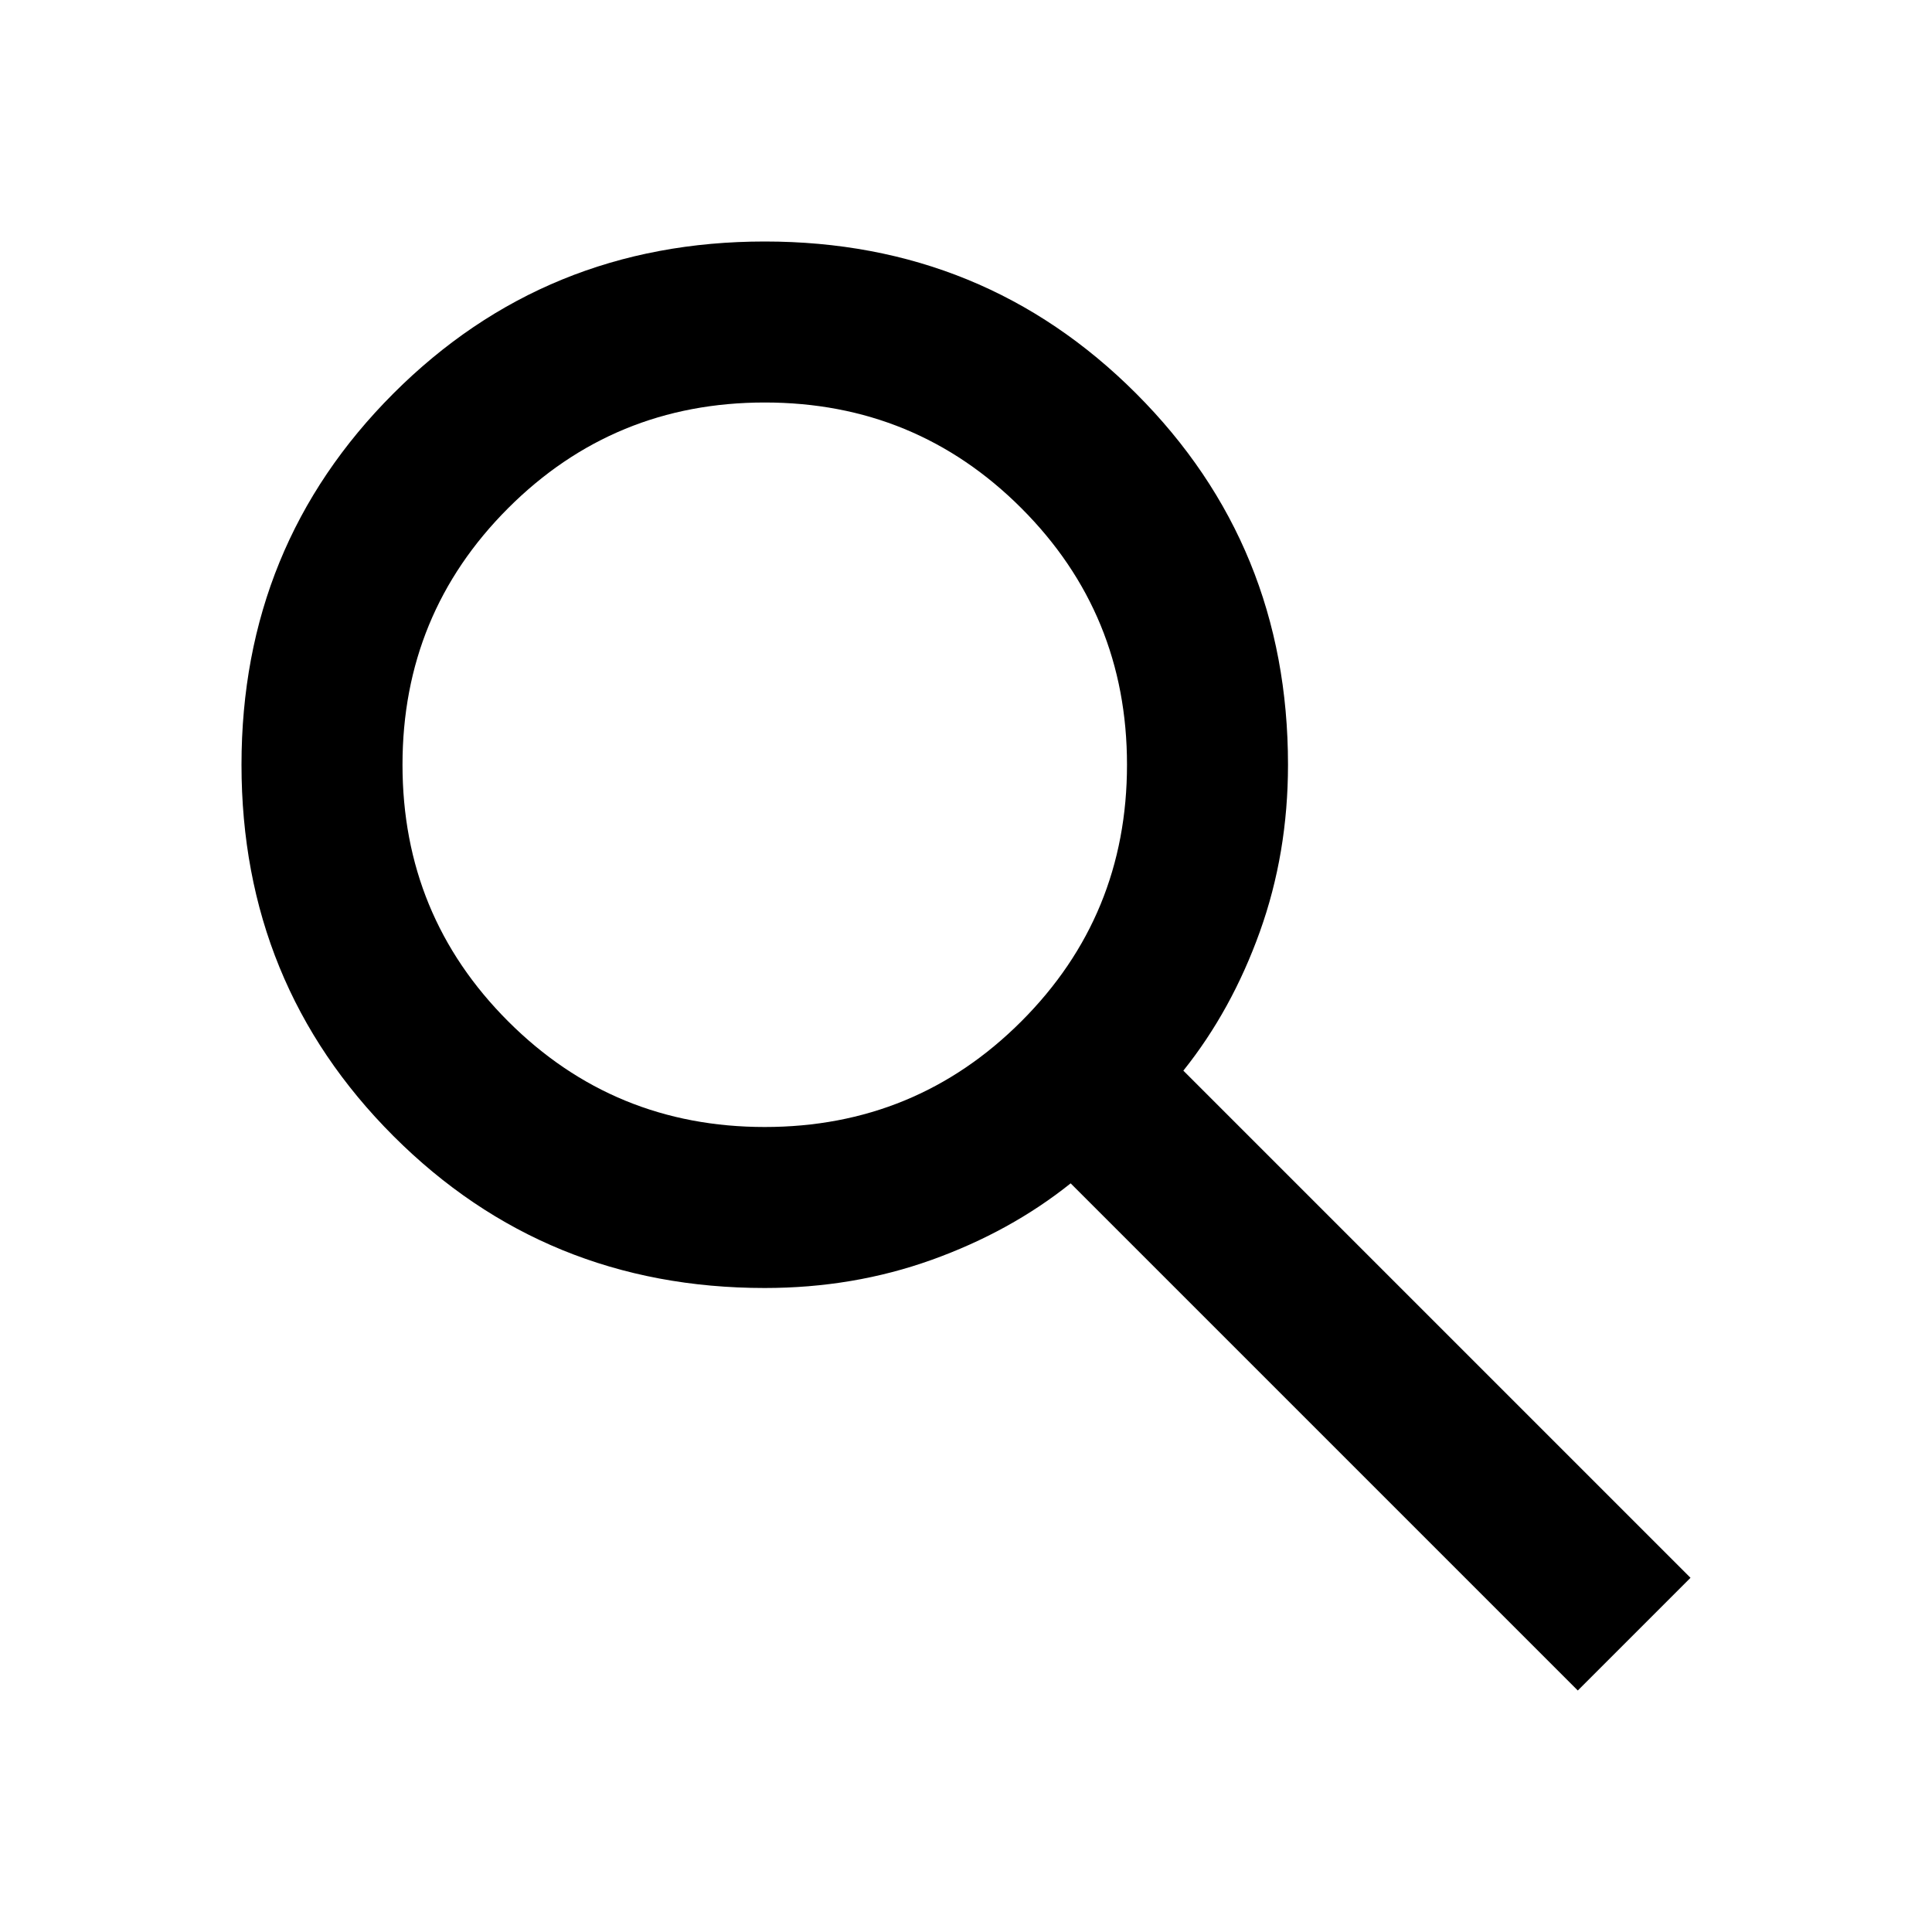
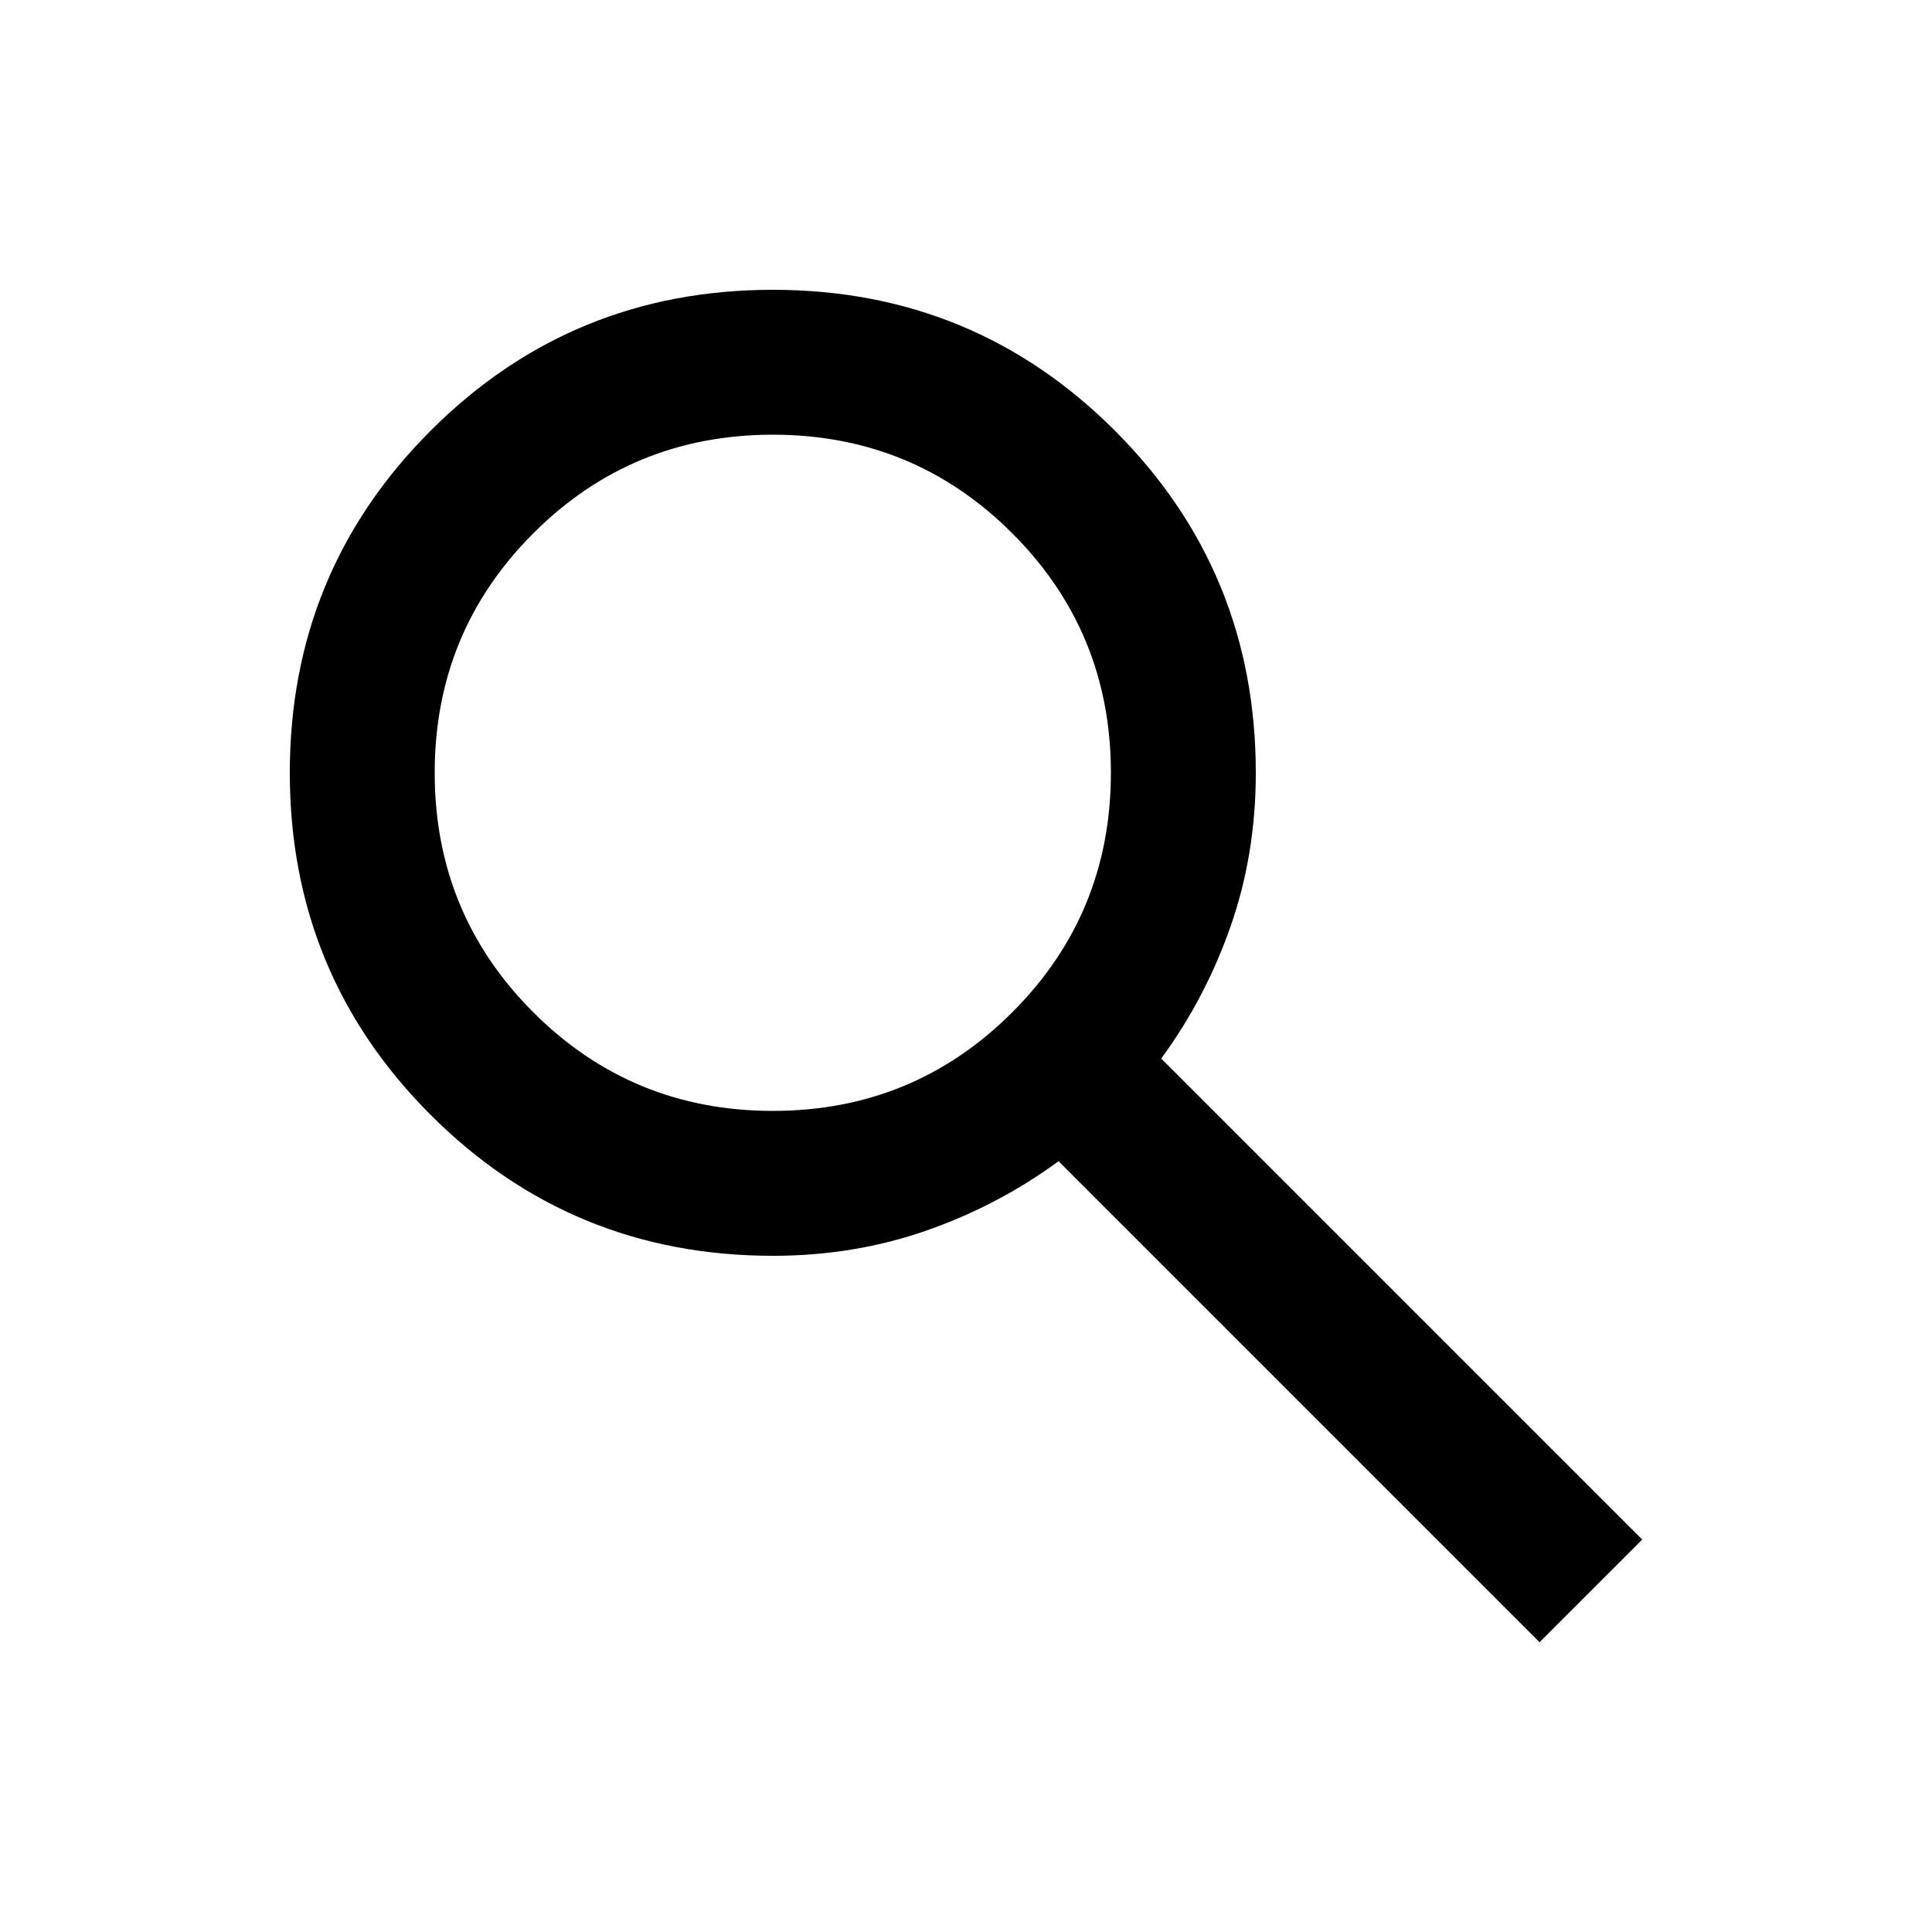
- <svg xmlns="http://www.w3.org/2000/svg" height="24px" viewBox="0 -960 960 960" width="24px" fill="#000000">
-   <path d="M784-120 532-372q-30 24-69 38t-83 14q-109 0-184.5-75.5T120-580q0-109 75.5-184.5T380-840q109 0 184.5 75.5T640-580q0 44-14 83t-38 69l252 252-56 56ZM380-400q75 0 127.5-52.5T560-580q0-75-52.5-127.5T380-760q-75 0-127.5 52.5T200-580q0 75 52.5 127.5T380-400Z" />
+ <svg xmlns="http://www.w3.org/2000/svg" height="20px" viewBox="0 -960 960 960" width="20px" fill="#000000">
+   <path d="M765-144 526-383q-30 22-65.79 34.5-35.79 12.5-76.18 12.5Q284-336 214-406t-70-170q0-100 70-170t170-70q100 0 170 70t70 170.03q0 40.39-12.5 76.18Q599-464 577-434l239 239-51 51ZM384-408q70 0 119-49t49-119q0-70-49-119t-119-49q-70 0-119 49t-49 119q0 70 49 119t119 49Z" />
</svg>
